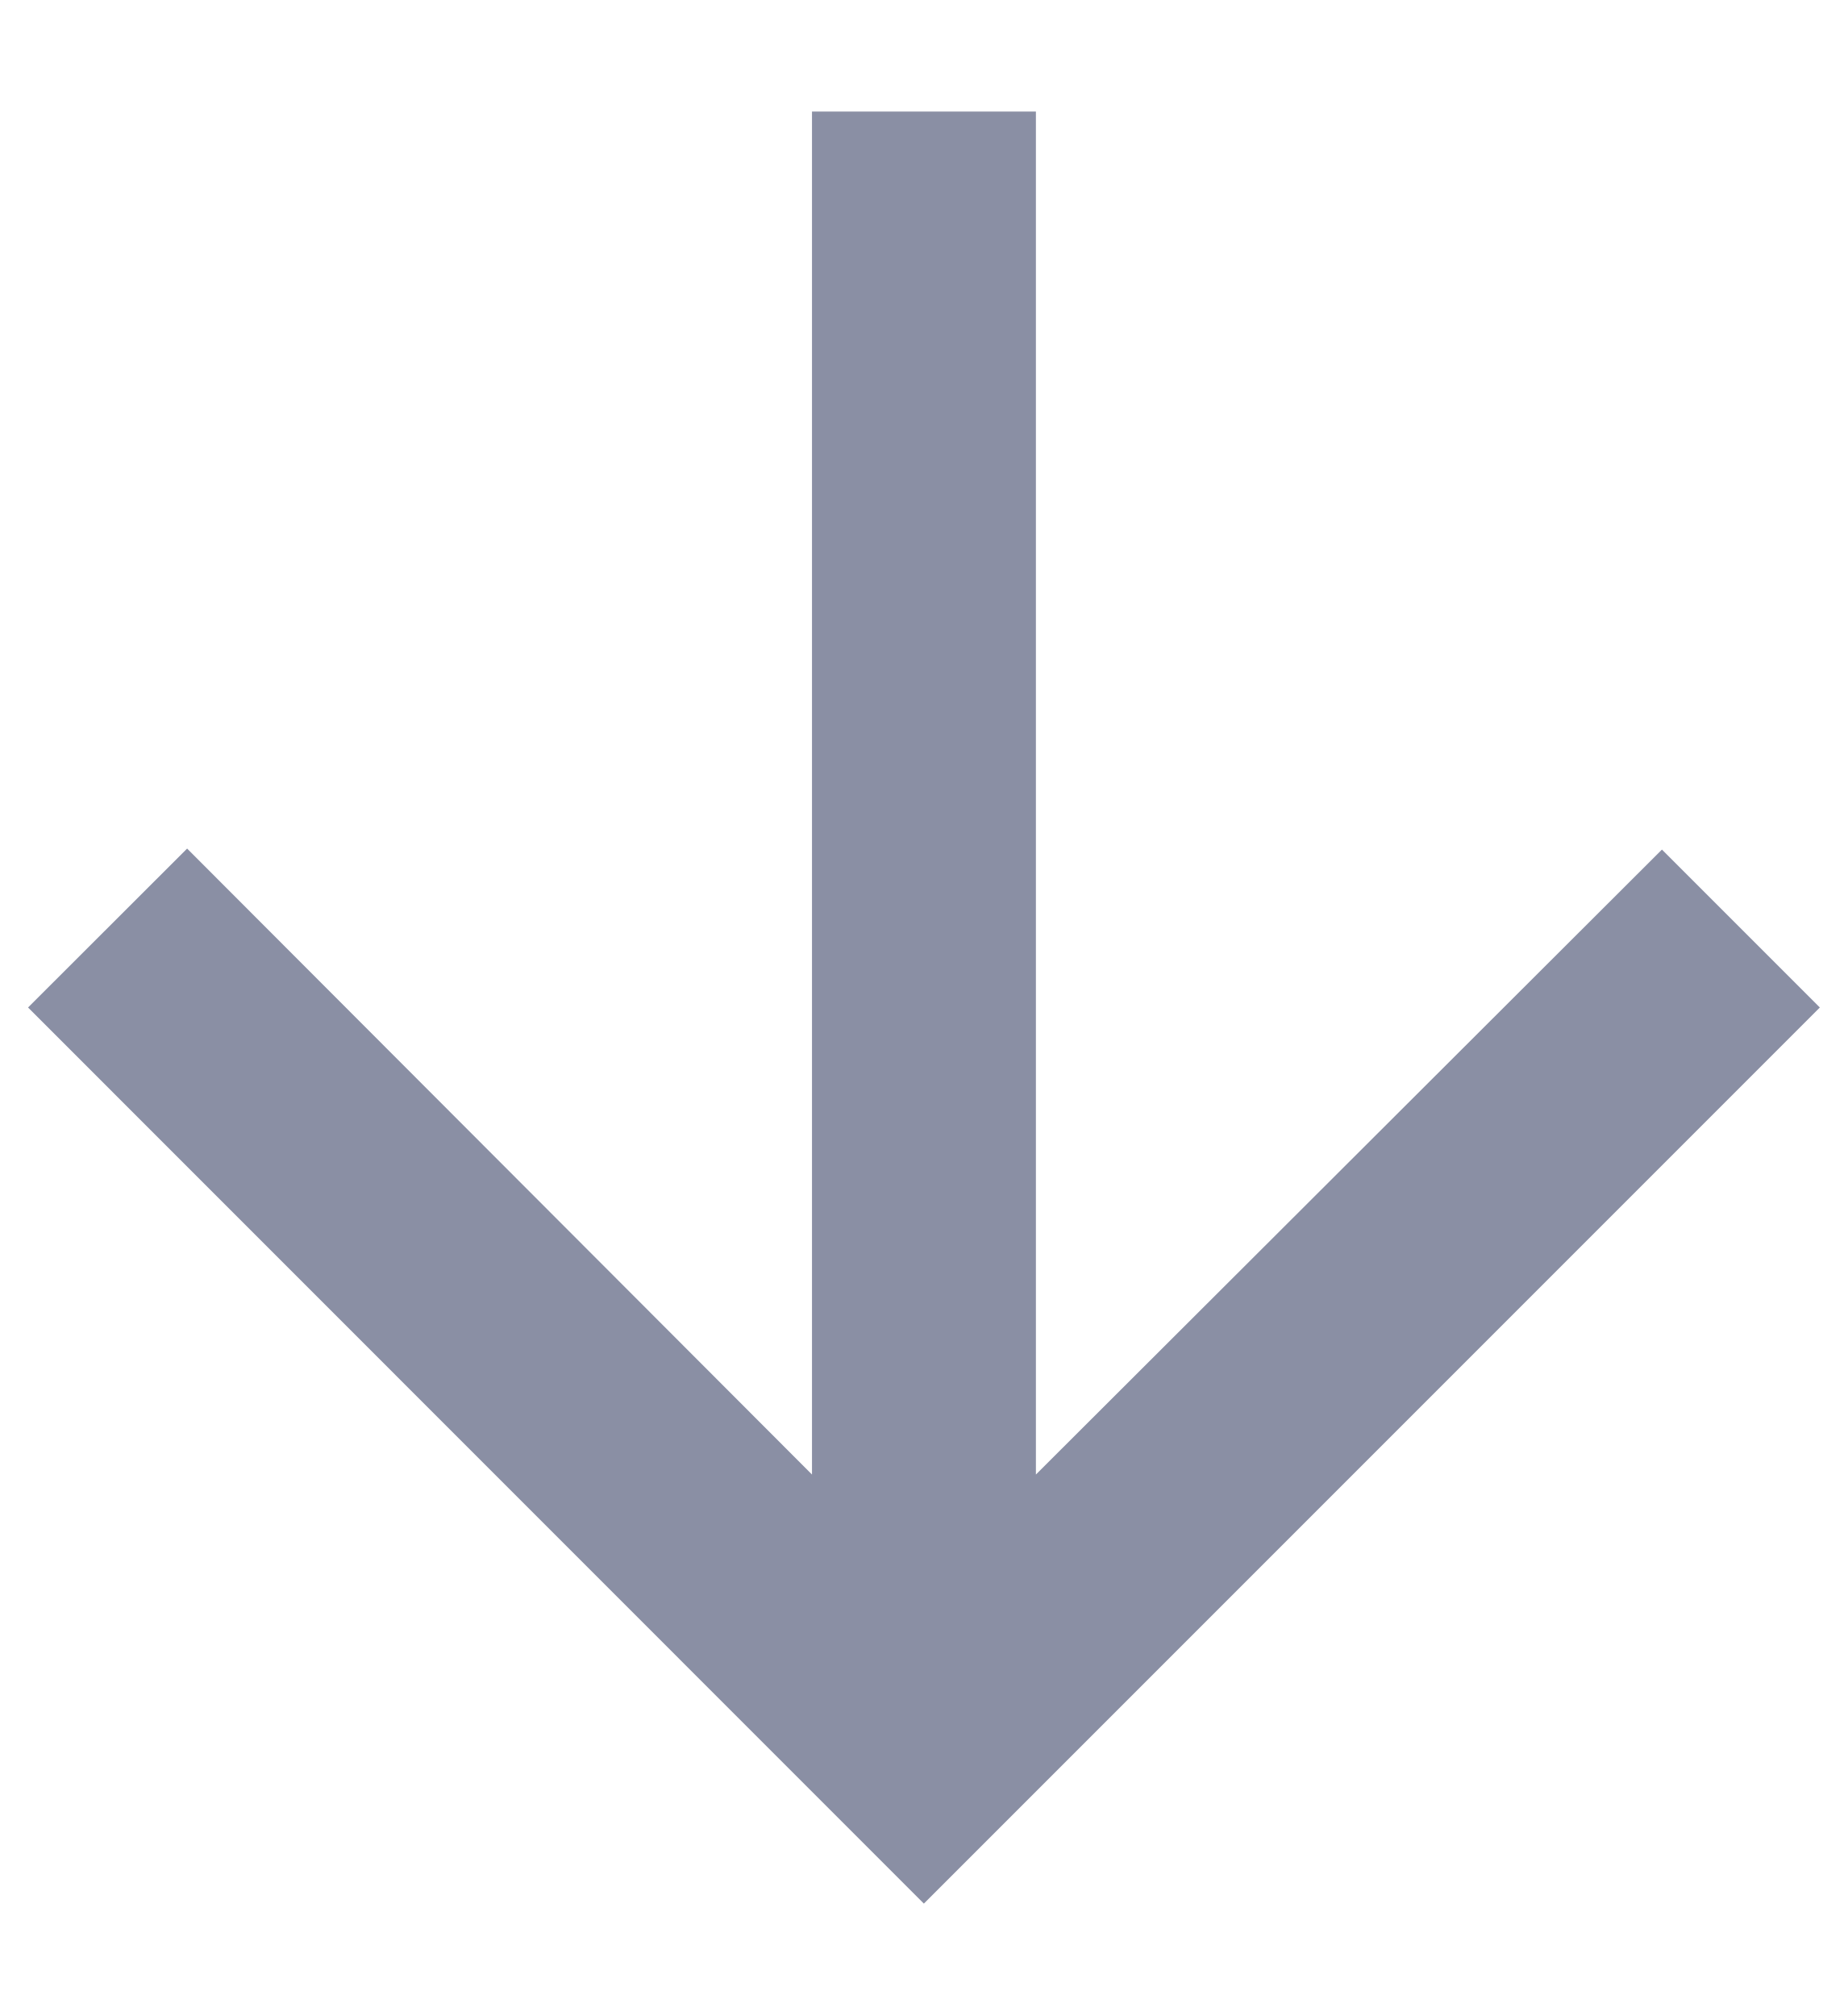
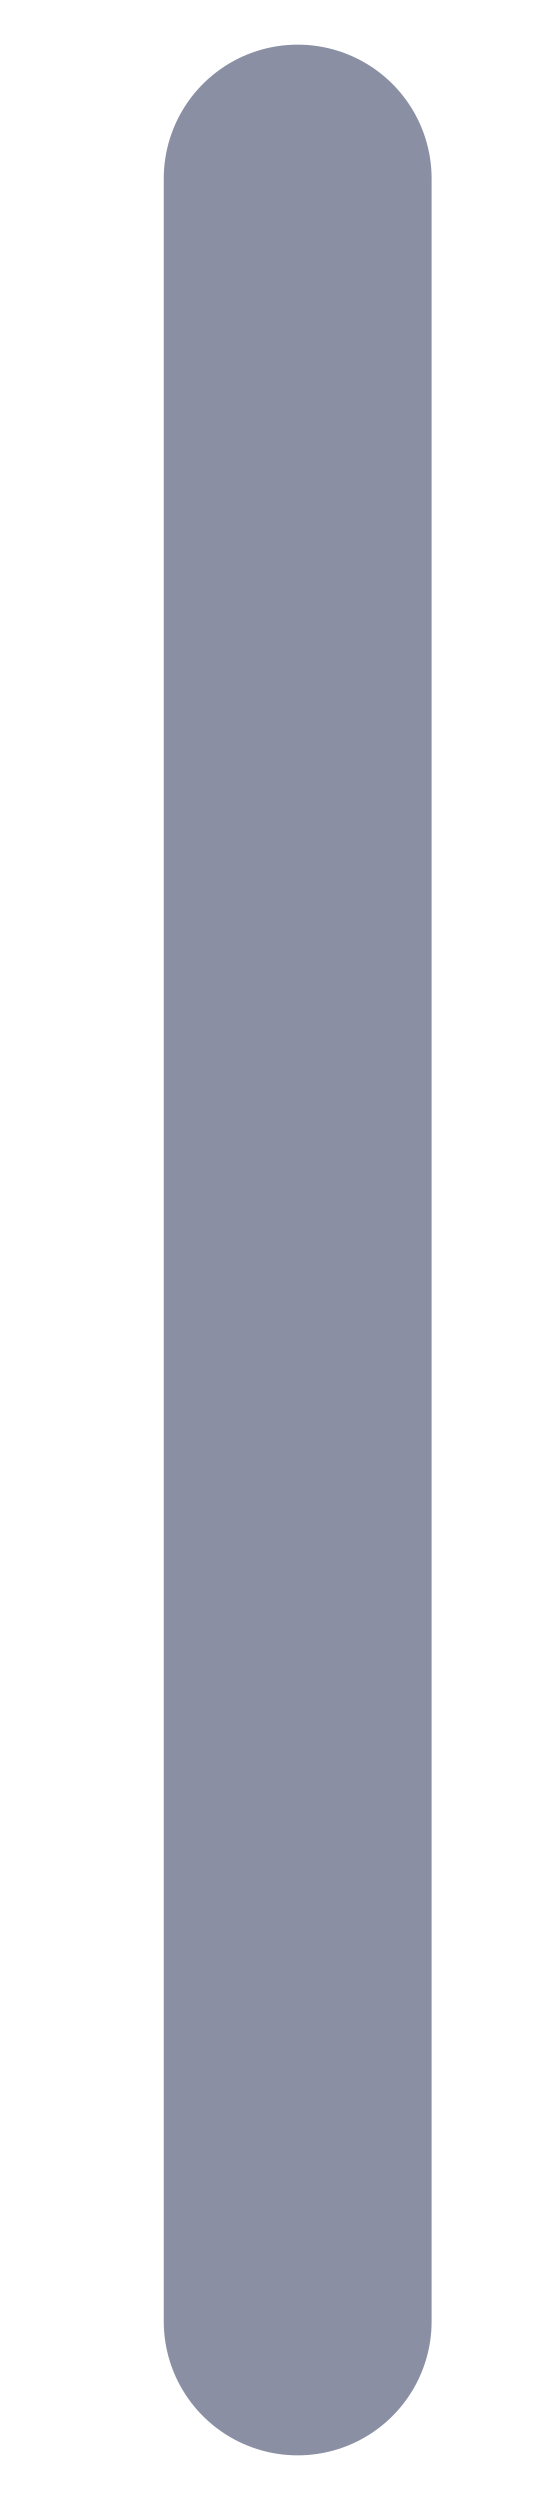
- <svg xmlns="http://www.w3.org/2000/svg" width="11" height="12" viewBox="0 0 11 12" fill="none">
-   <path d="M10.834 5.997L9.894 5.057L6.167 8.777V0.664H4.834V8.777L1.114 5.051L0.167 5.997L5.5 11.331L10.834 5.997Z" fill="#8A8FA4" />
+ <svg xmlns="http://www.w3.org/2000/svg" width="3" height="14" viewBox="0 0 3 14" fill="none">
+   <path d="M1.667 13V1" stroke="#8A8FA4" stroke-width="1.5" stroke-linecap="round" stroke-linejoin="round" />
</svg>
